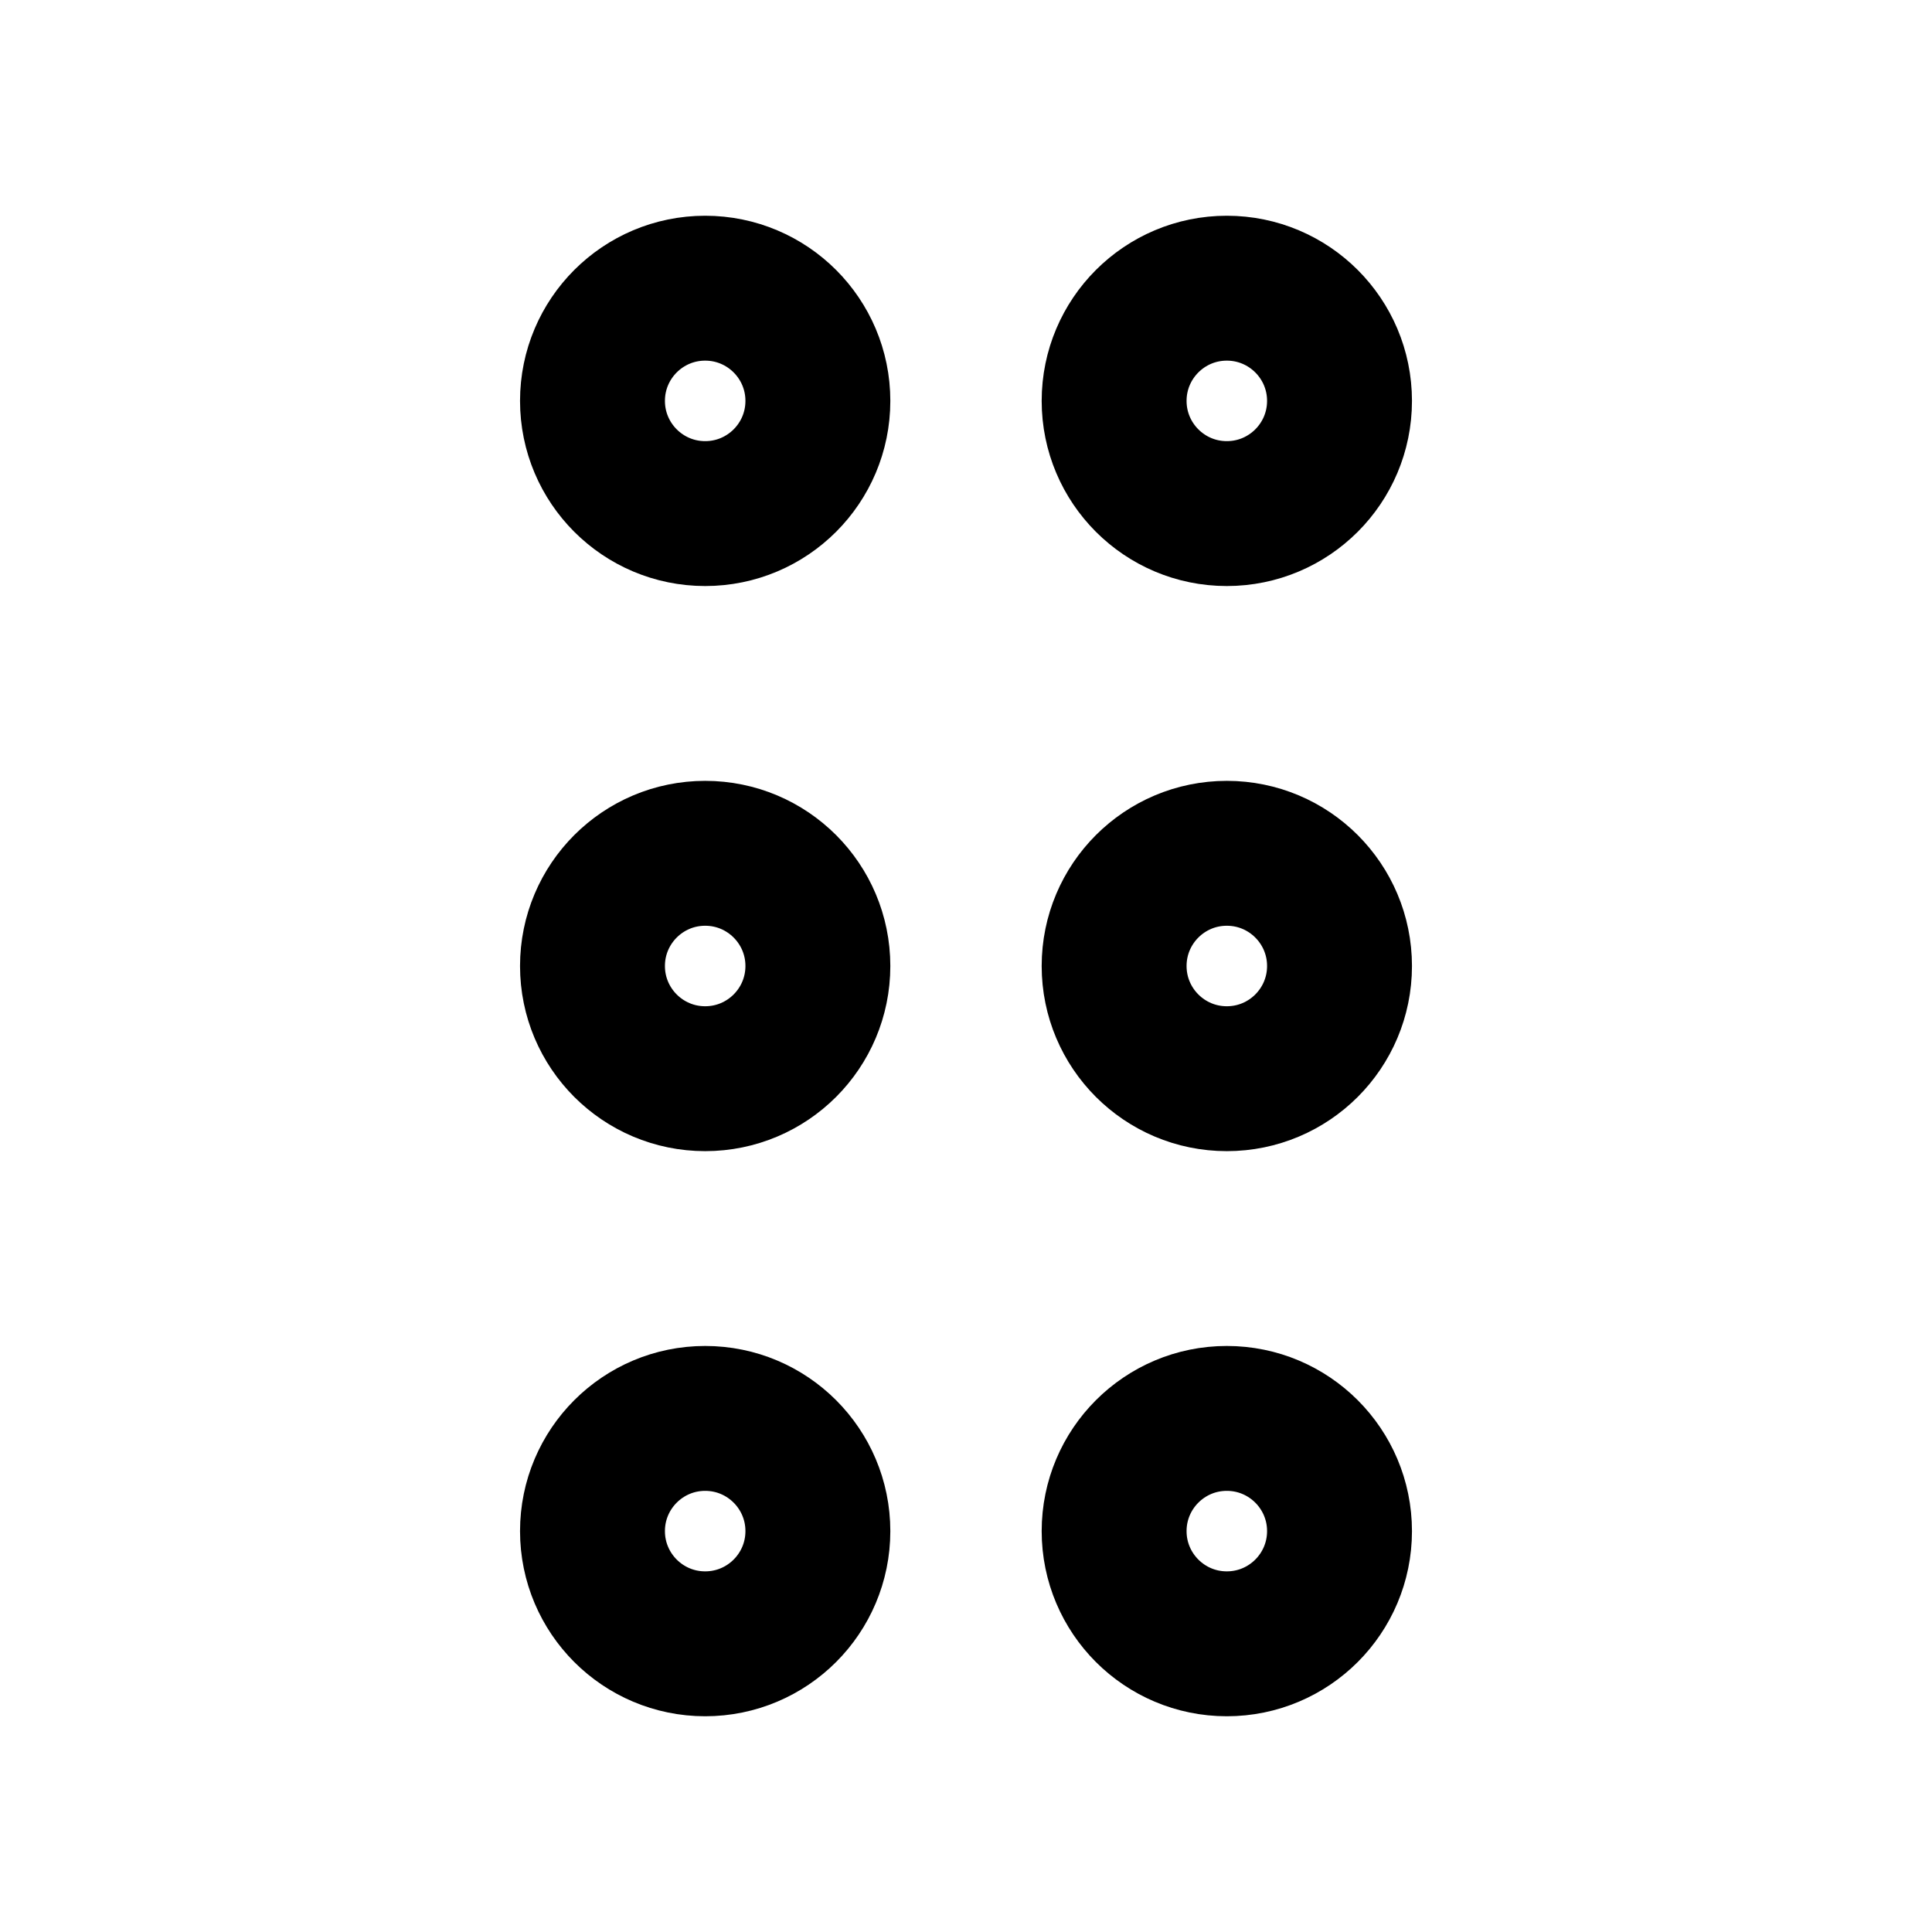
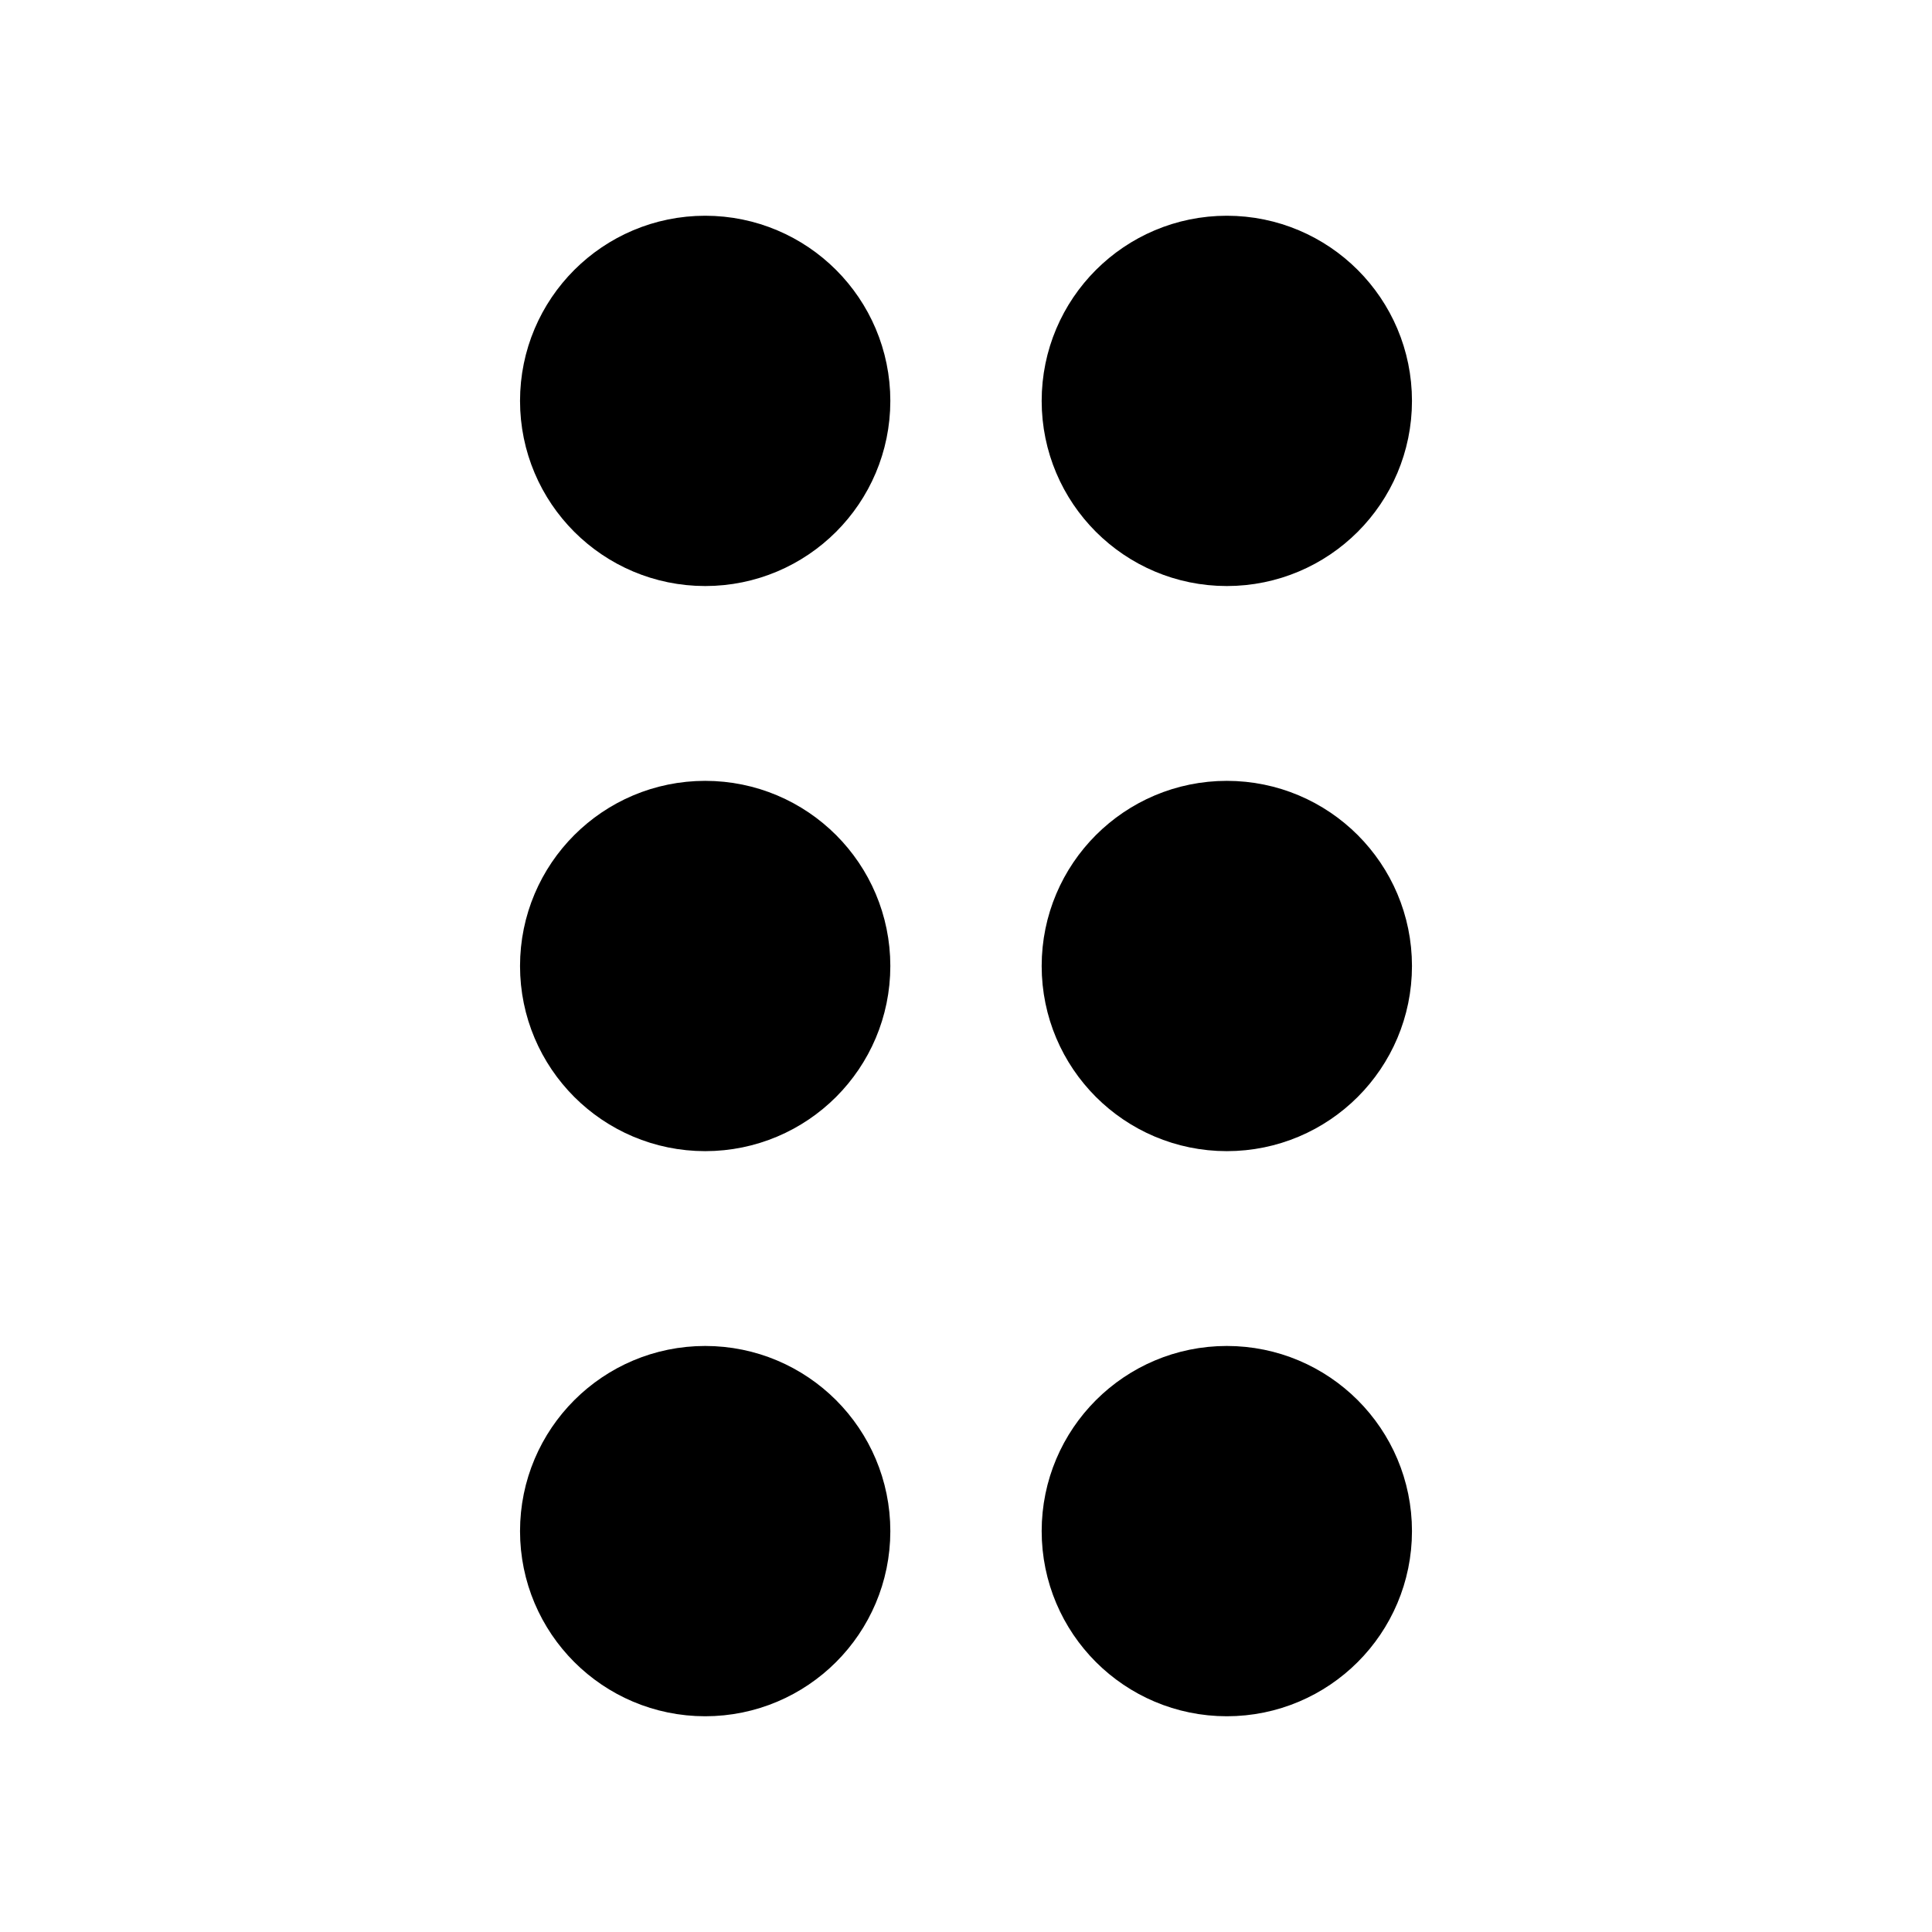
<svg xmlns="http://www.w3.org/2000/svg" viewBox="0 0 24 24" width="20" height="20" fill="none" stroke="currentColor" stroke-width="1.8" stroke-linecap="round" stroke-linejoin="round">
  <path d="M7.36 4.98 A1.4 1.4 0 1 0 10.16 4.98 A1.4 1.4 0 1 0 7.36 4.98 Z" />
  <path d="M7.36 12 A1.4 1.4 0 1 0 10.16 12 A1.4 1.4 0 1 0 7.36 12 Z" />
  <path d="M7.36 19.02 A1.4 1.4 0 1 0 10.16 19.02 A1.4 1.4 0 1 0 7.36 19.02 Z" />
  <path d="M13.84 4.98 A1.4 1.4 0 1 0 16.64 4.98 A1.4 1.4 0 1 0 13.84 4.98 Z" />
  <path d="M13.84 12 A1.4 1.4 0 1 0 16.64 12 A1.4 1.4 0 1 0 13.84 12 Z" />
  <path d="M13.84 19.02 A1.4 1.4 0 1 0 16.64 19.02 A1.4 1.4 0 1 0 13.84 19.02 Z" />
+   <path d="M8.76 4.98 L 8.77 4.98" />
+   <path d="M8.76 12 L 8.77 12" />
+   <path d="M8.76 19.02 L 8.77 19.02" />
+   <path d="M15.24 4.98 L 15.25 4.98" />
+   <path d="M15.24 12 L 15.25 12" />
+   <path d="M15.24 19.02 L 15.25 19.02" />
</svg>
